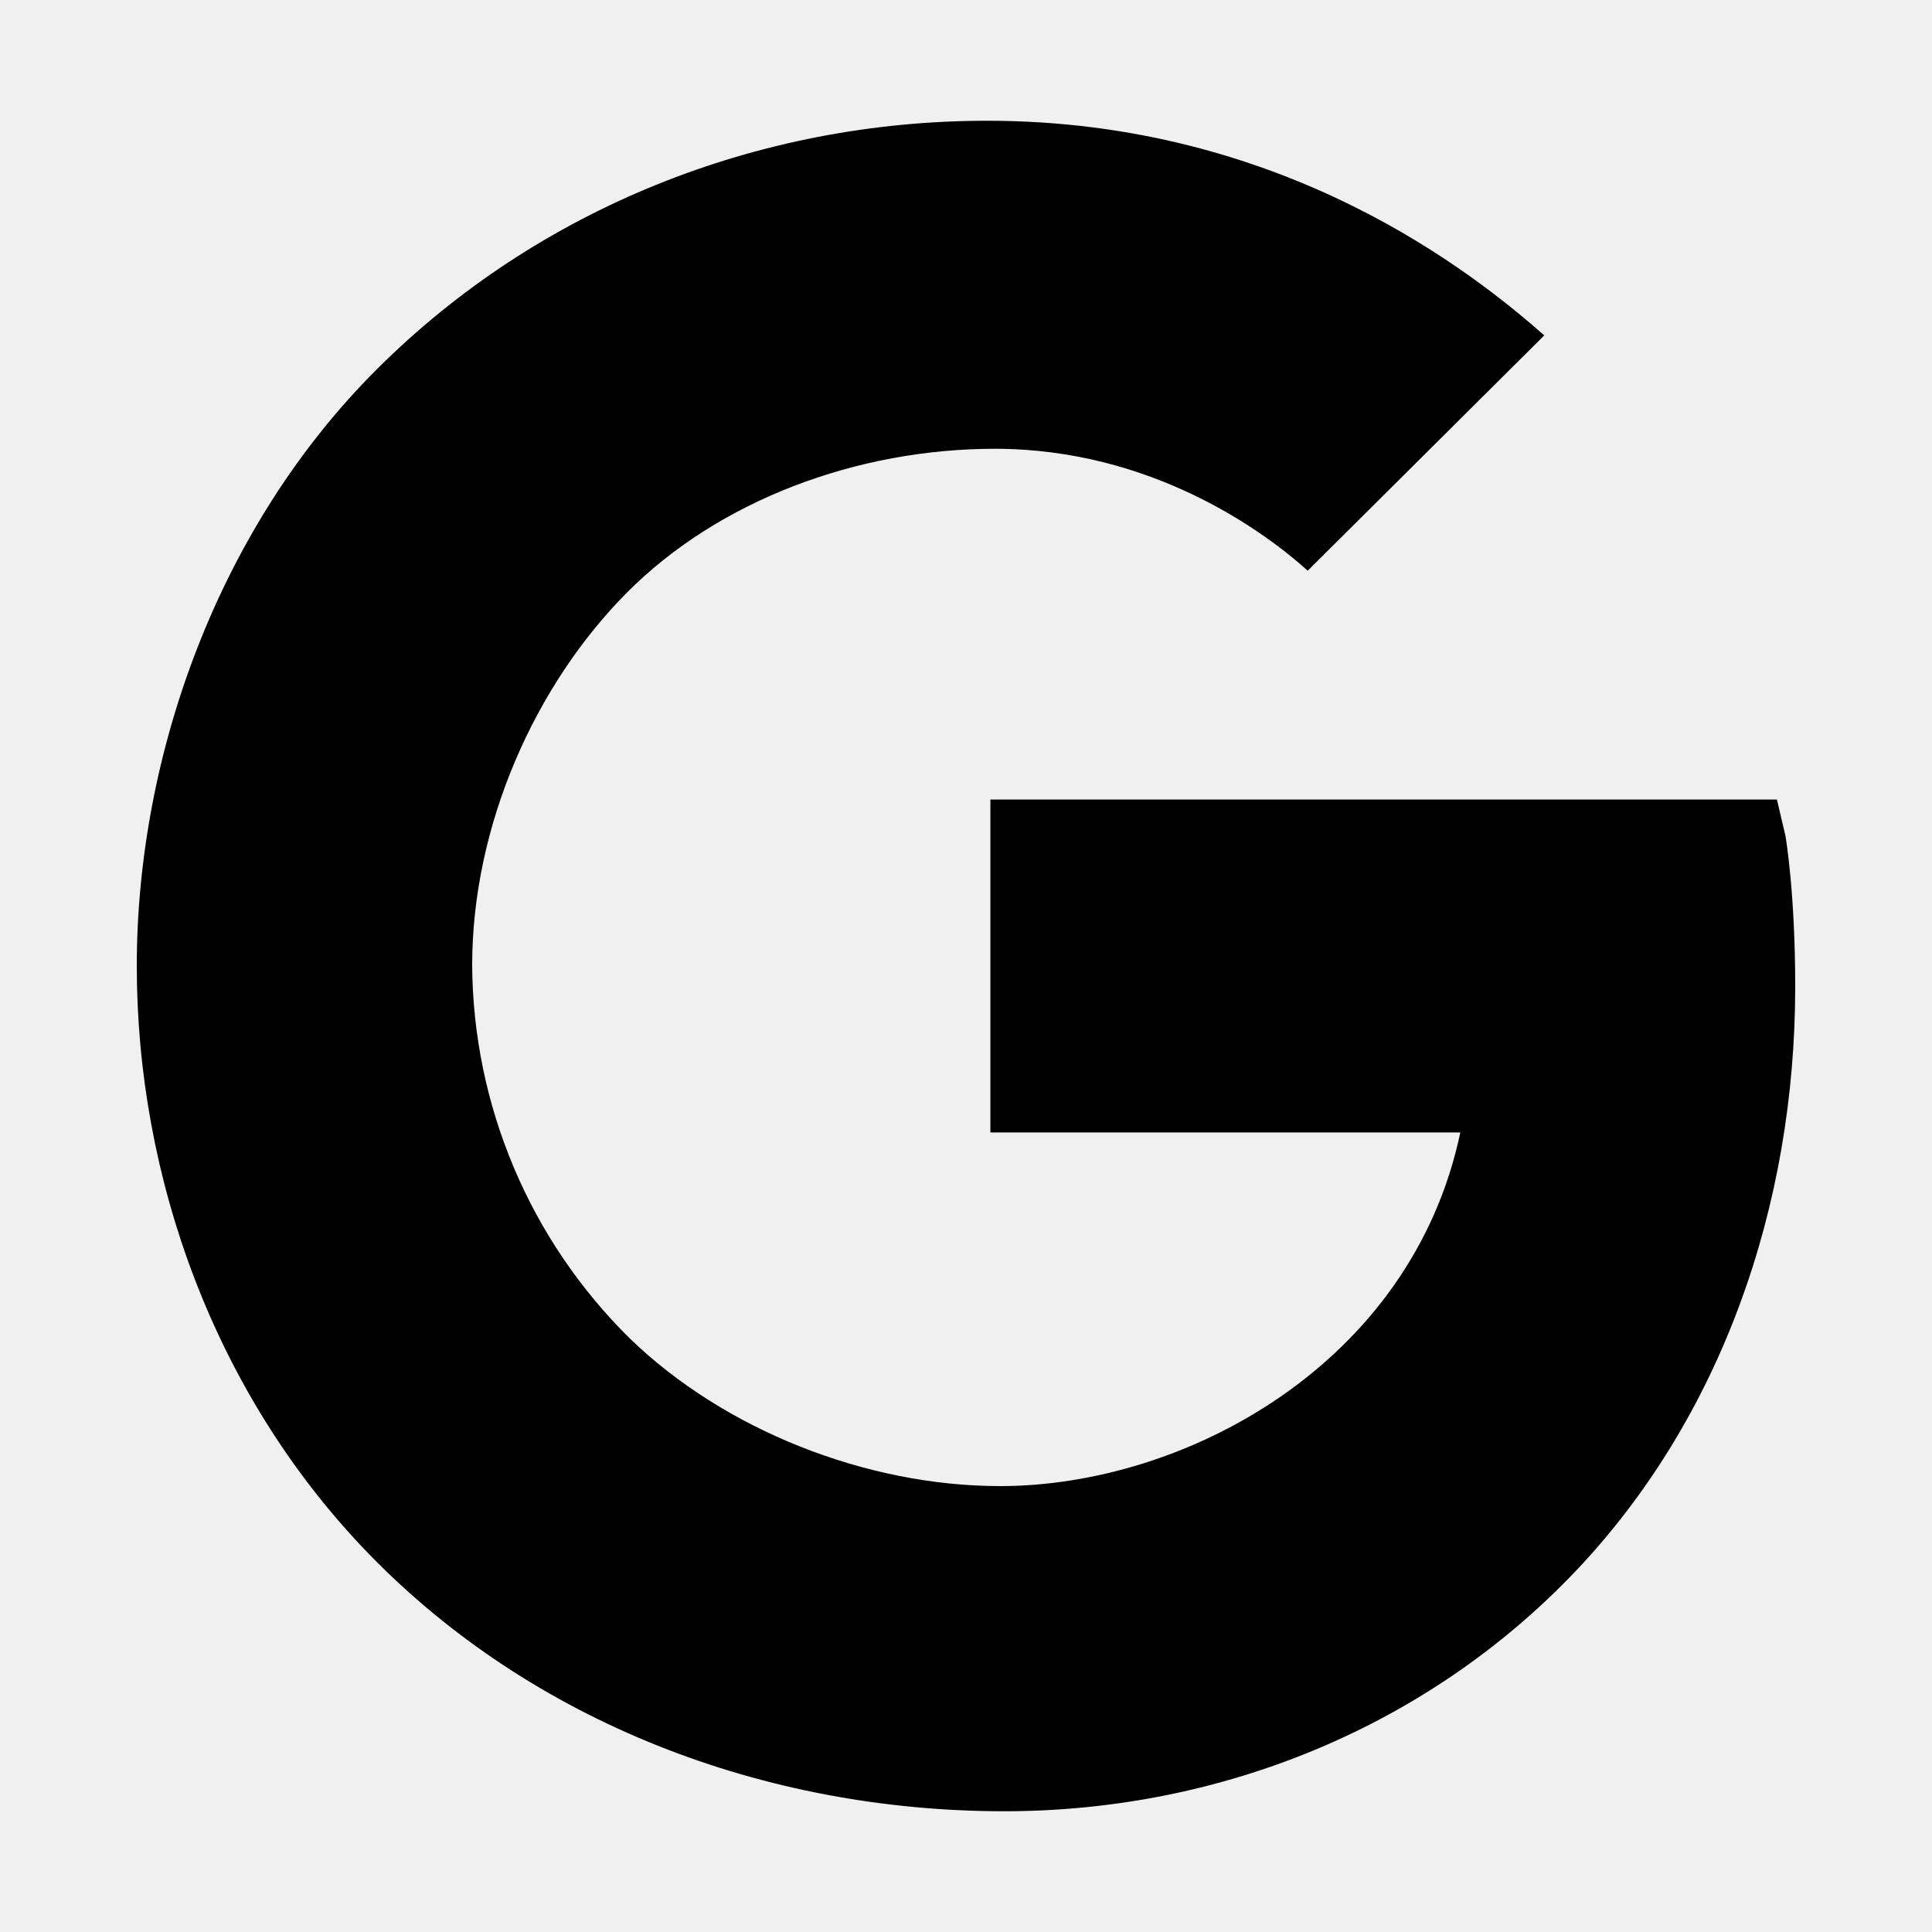
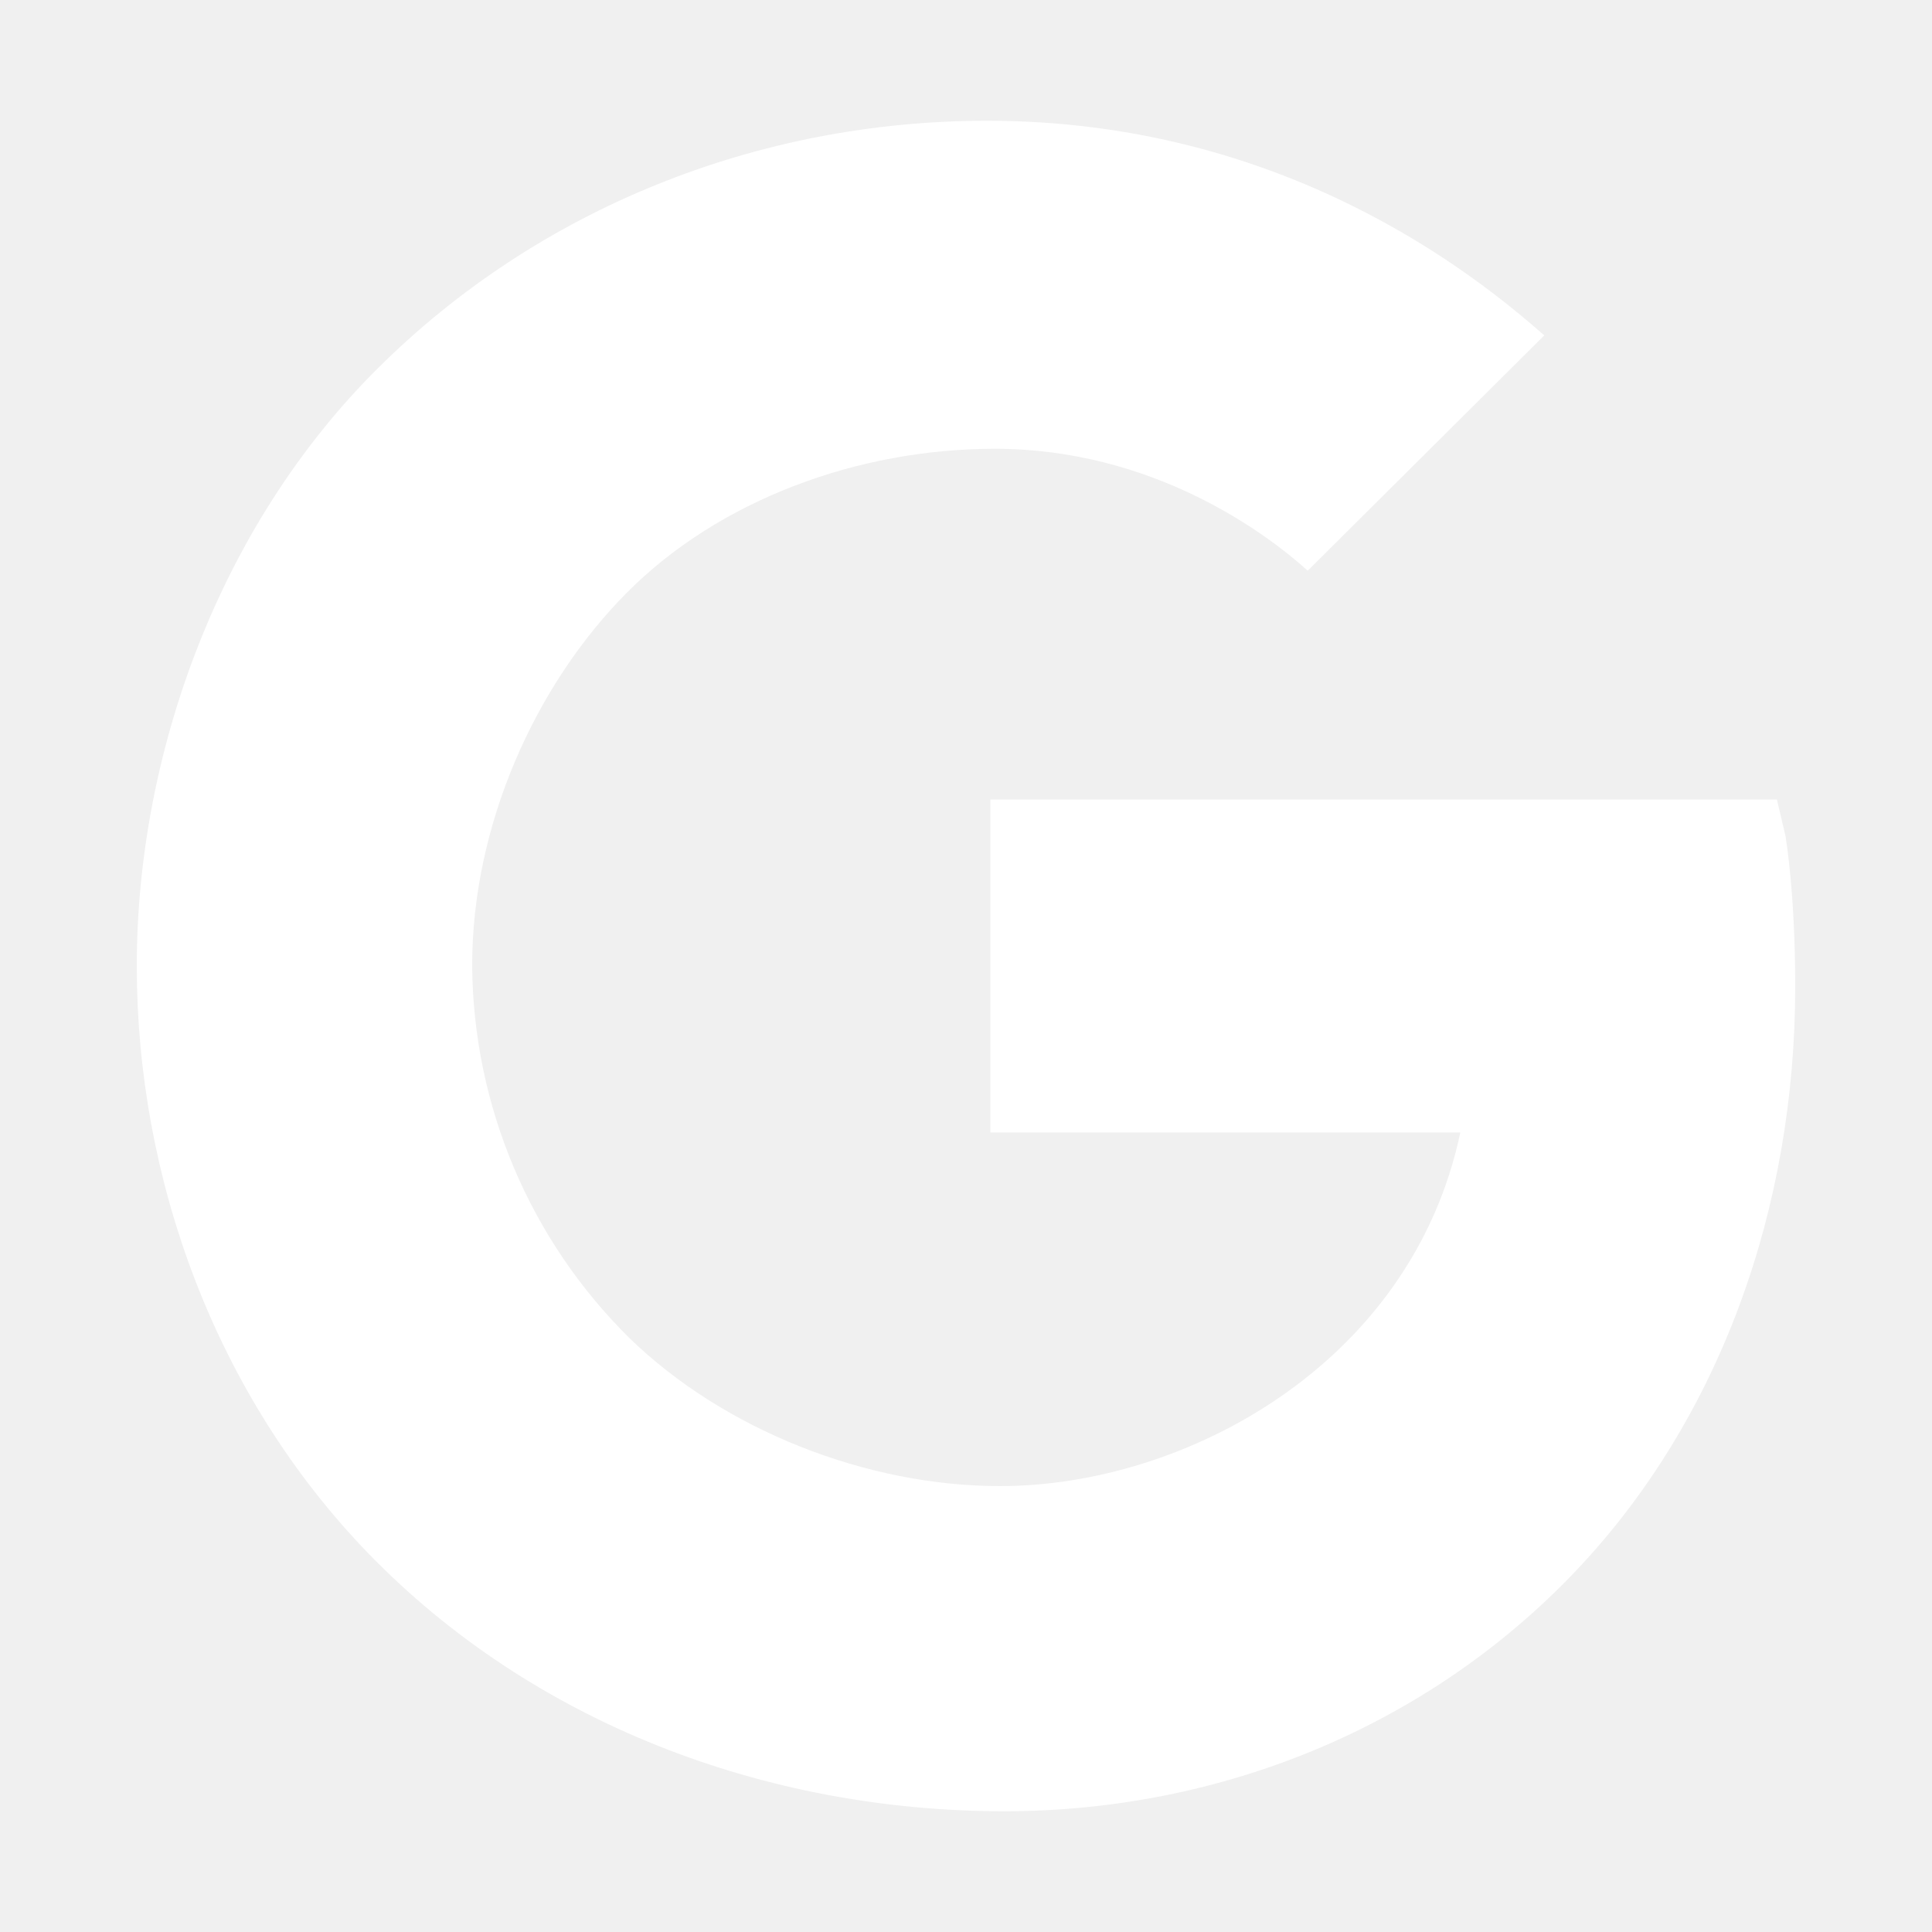
<svg xmlns="http://www.w3.org/2000/svg" class="ionicon" viewBox="0 0 512 512">
-   <path d="M473.16 221.48l-2.26-9.59H262.46v88.22H387c-12.93 61.4-72.93 93.72-121.94 93.72-35.66 0-73.25-15-98.13-39.11a140.08 140.08 0 01-41.8-98.88c0-37.16 16.7-74.33 41-98.78s61-38.13 97.49-38.13c41.79 0 71.74 22.19 82.94 32.31l62.69-62.36C390.86 72.72 340.34 32 261.6 32c-60.75 0-119 23.27-161.58 65.71C58 139.5 36.25 199.93 36.25 256s20.58 113.48 61.3 155.6c43.51 44.92 105.13 68.4 168.58 68.4 57.73 0 112.45-22.62 151.45-63.66 38.34-40.4 58.17-96.3 58.17-154.9 0-24.67-2.48-39.32-2.59-39.96z" />
+   <path d="M473.16 221.48l-2.26-9.59H262.46v88.22H387c-12.93 61.4-72.93 93.72-121.94 93.72-35.66 0-73.25-15-98.13-39.11a140.08 140.08 0 01-41.8-98.88c0-37.16 16.7-74.33 41-98.78s61-38.13 97.49-38.13c41.79 0 71.74 22.19 82.94 32.31l62.69-62.36C390.86 72.72 340.34 32 261.6 32c-60.75 0-119 23.27-161.58 65.71C58 139.5 36.25 199.93 36.25 256s20.58 113.48 61.3 155.6c43.51 44.92 105.13 68.4 168.58 68.4 57.73 0 112.45-22.62 151.45-63.66 38.34-40.4 58.17-96.3 58.17-154.9 0-24.67-2.48-39.32-2.59-39.96z" fill-rule="evenodd" fill="#fff" />
</svg>
